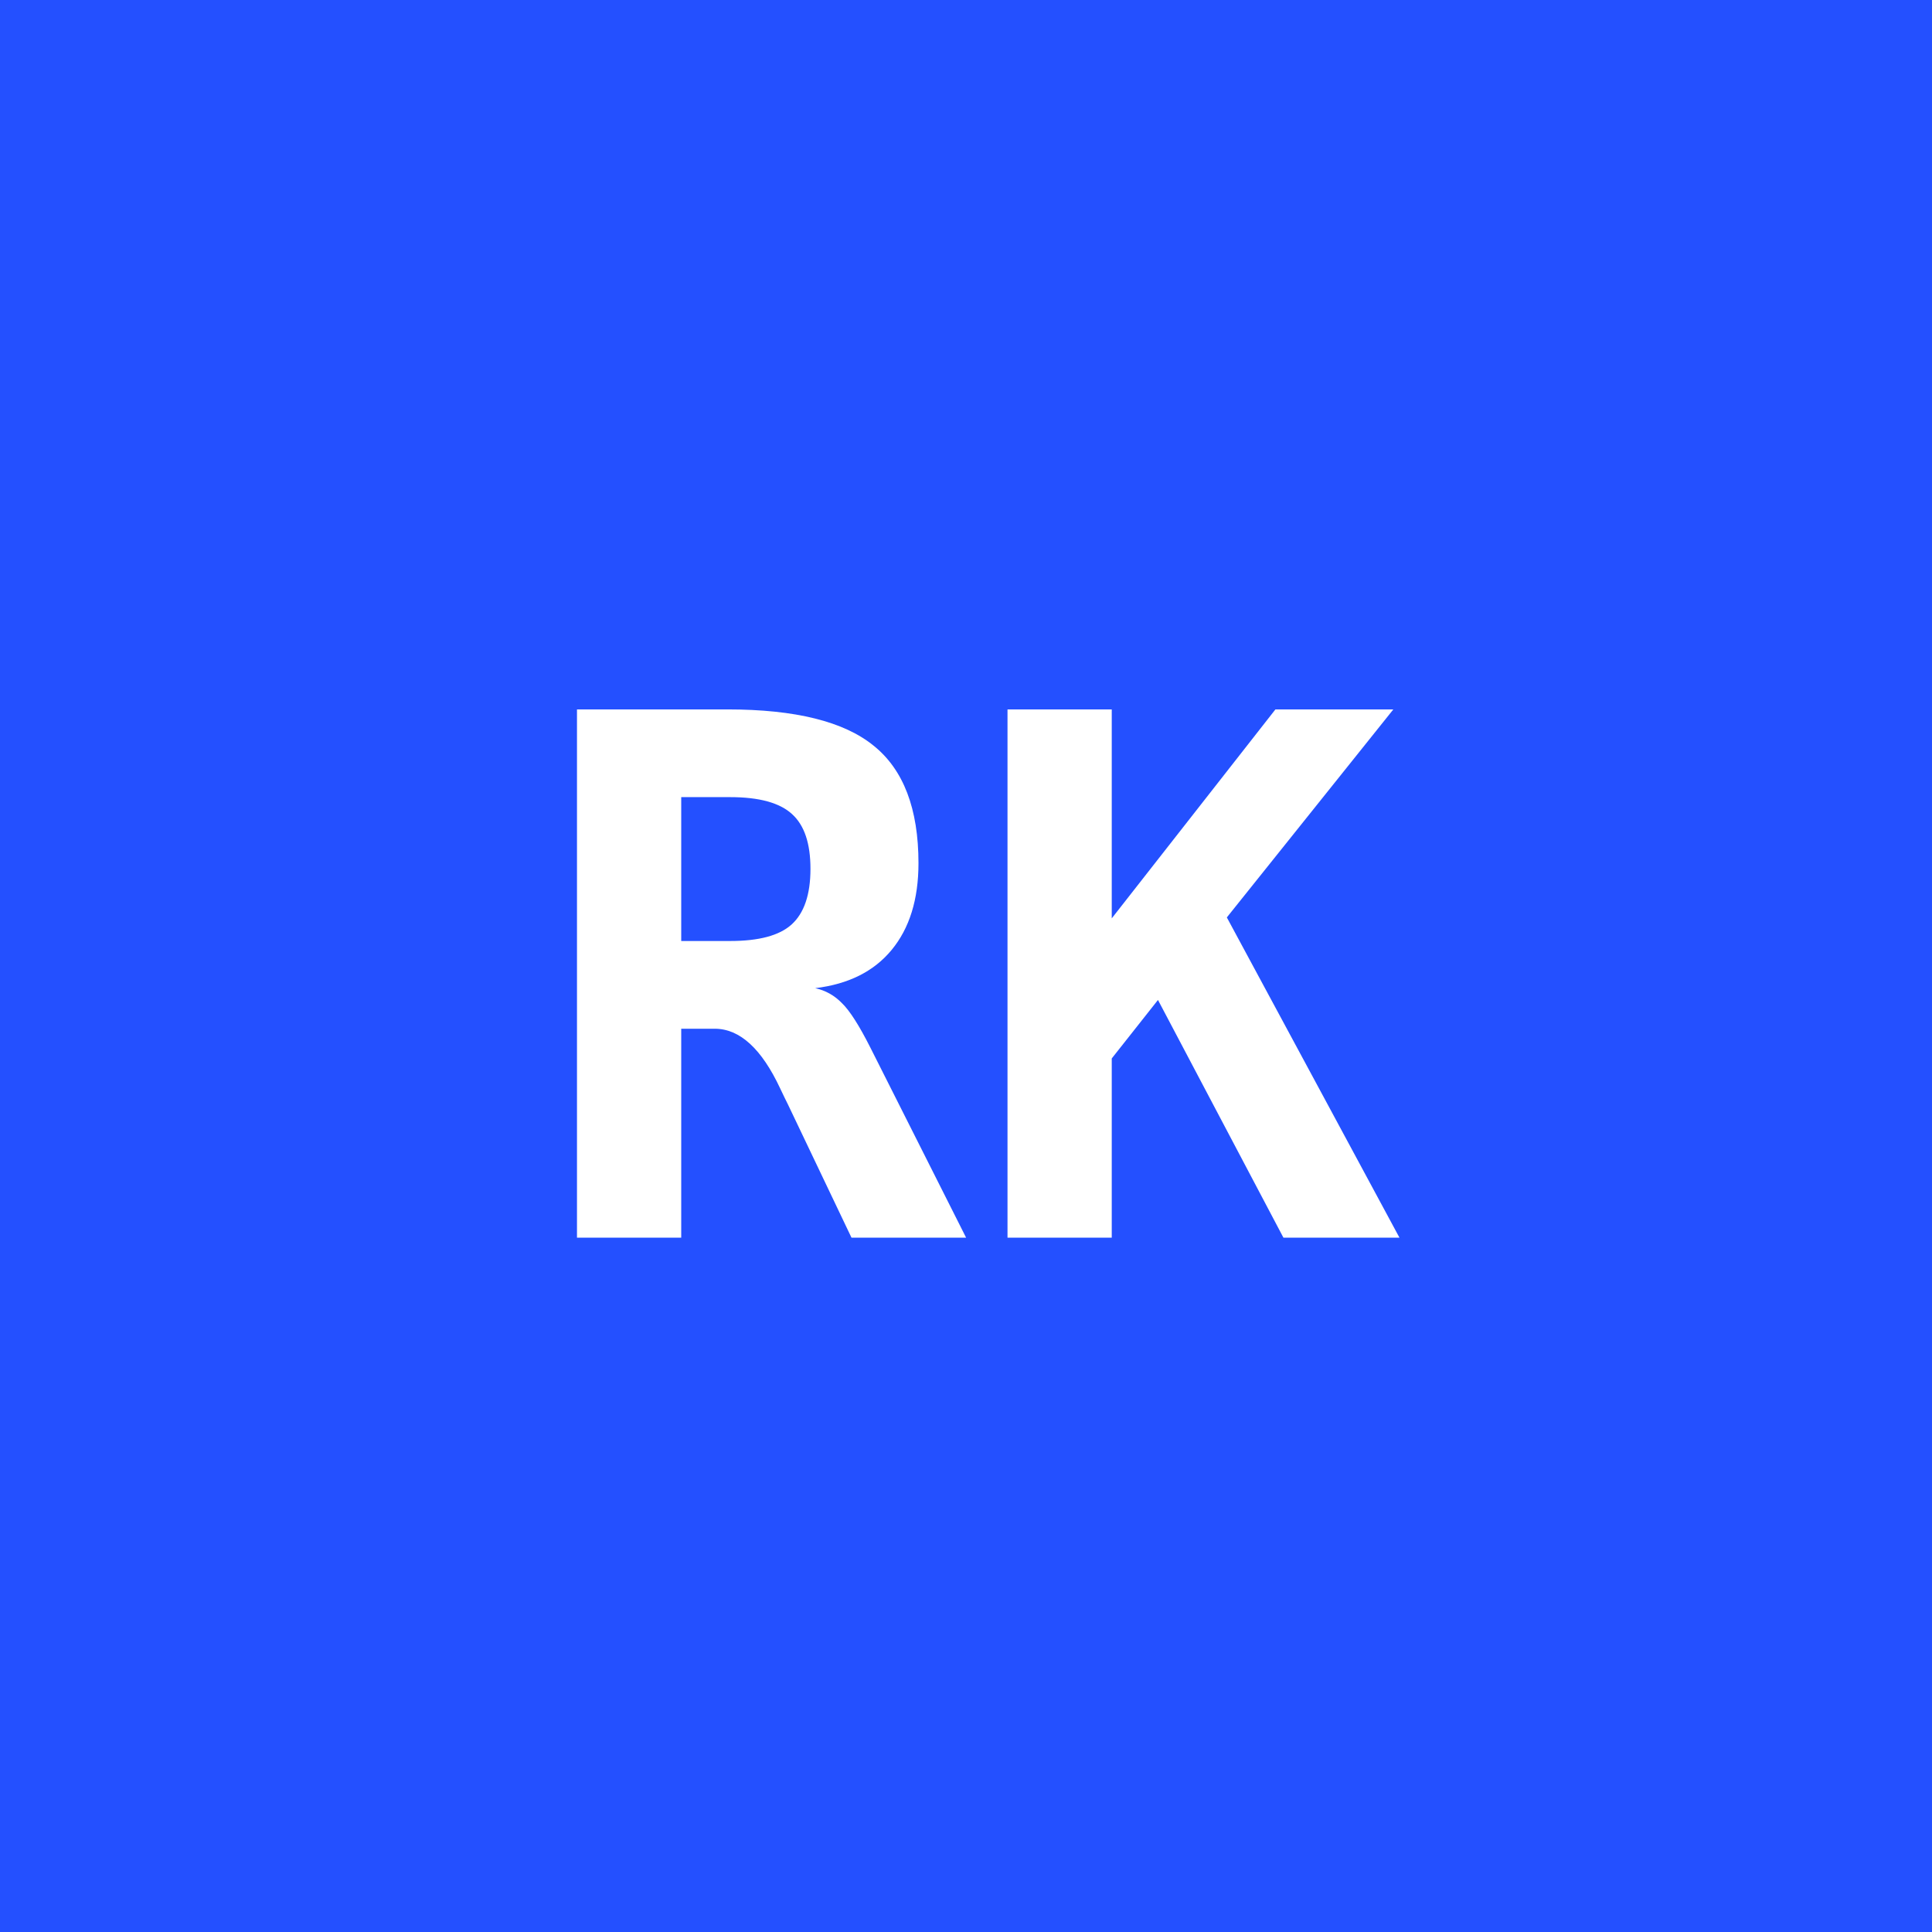
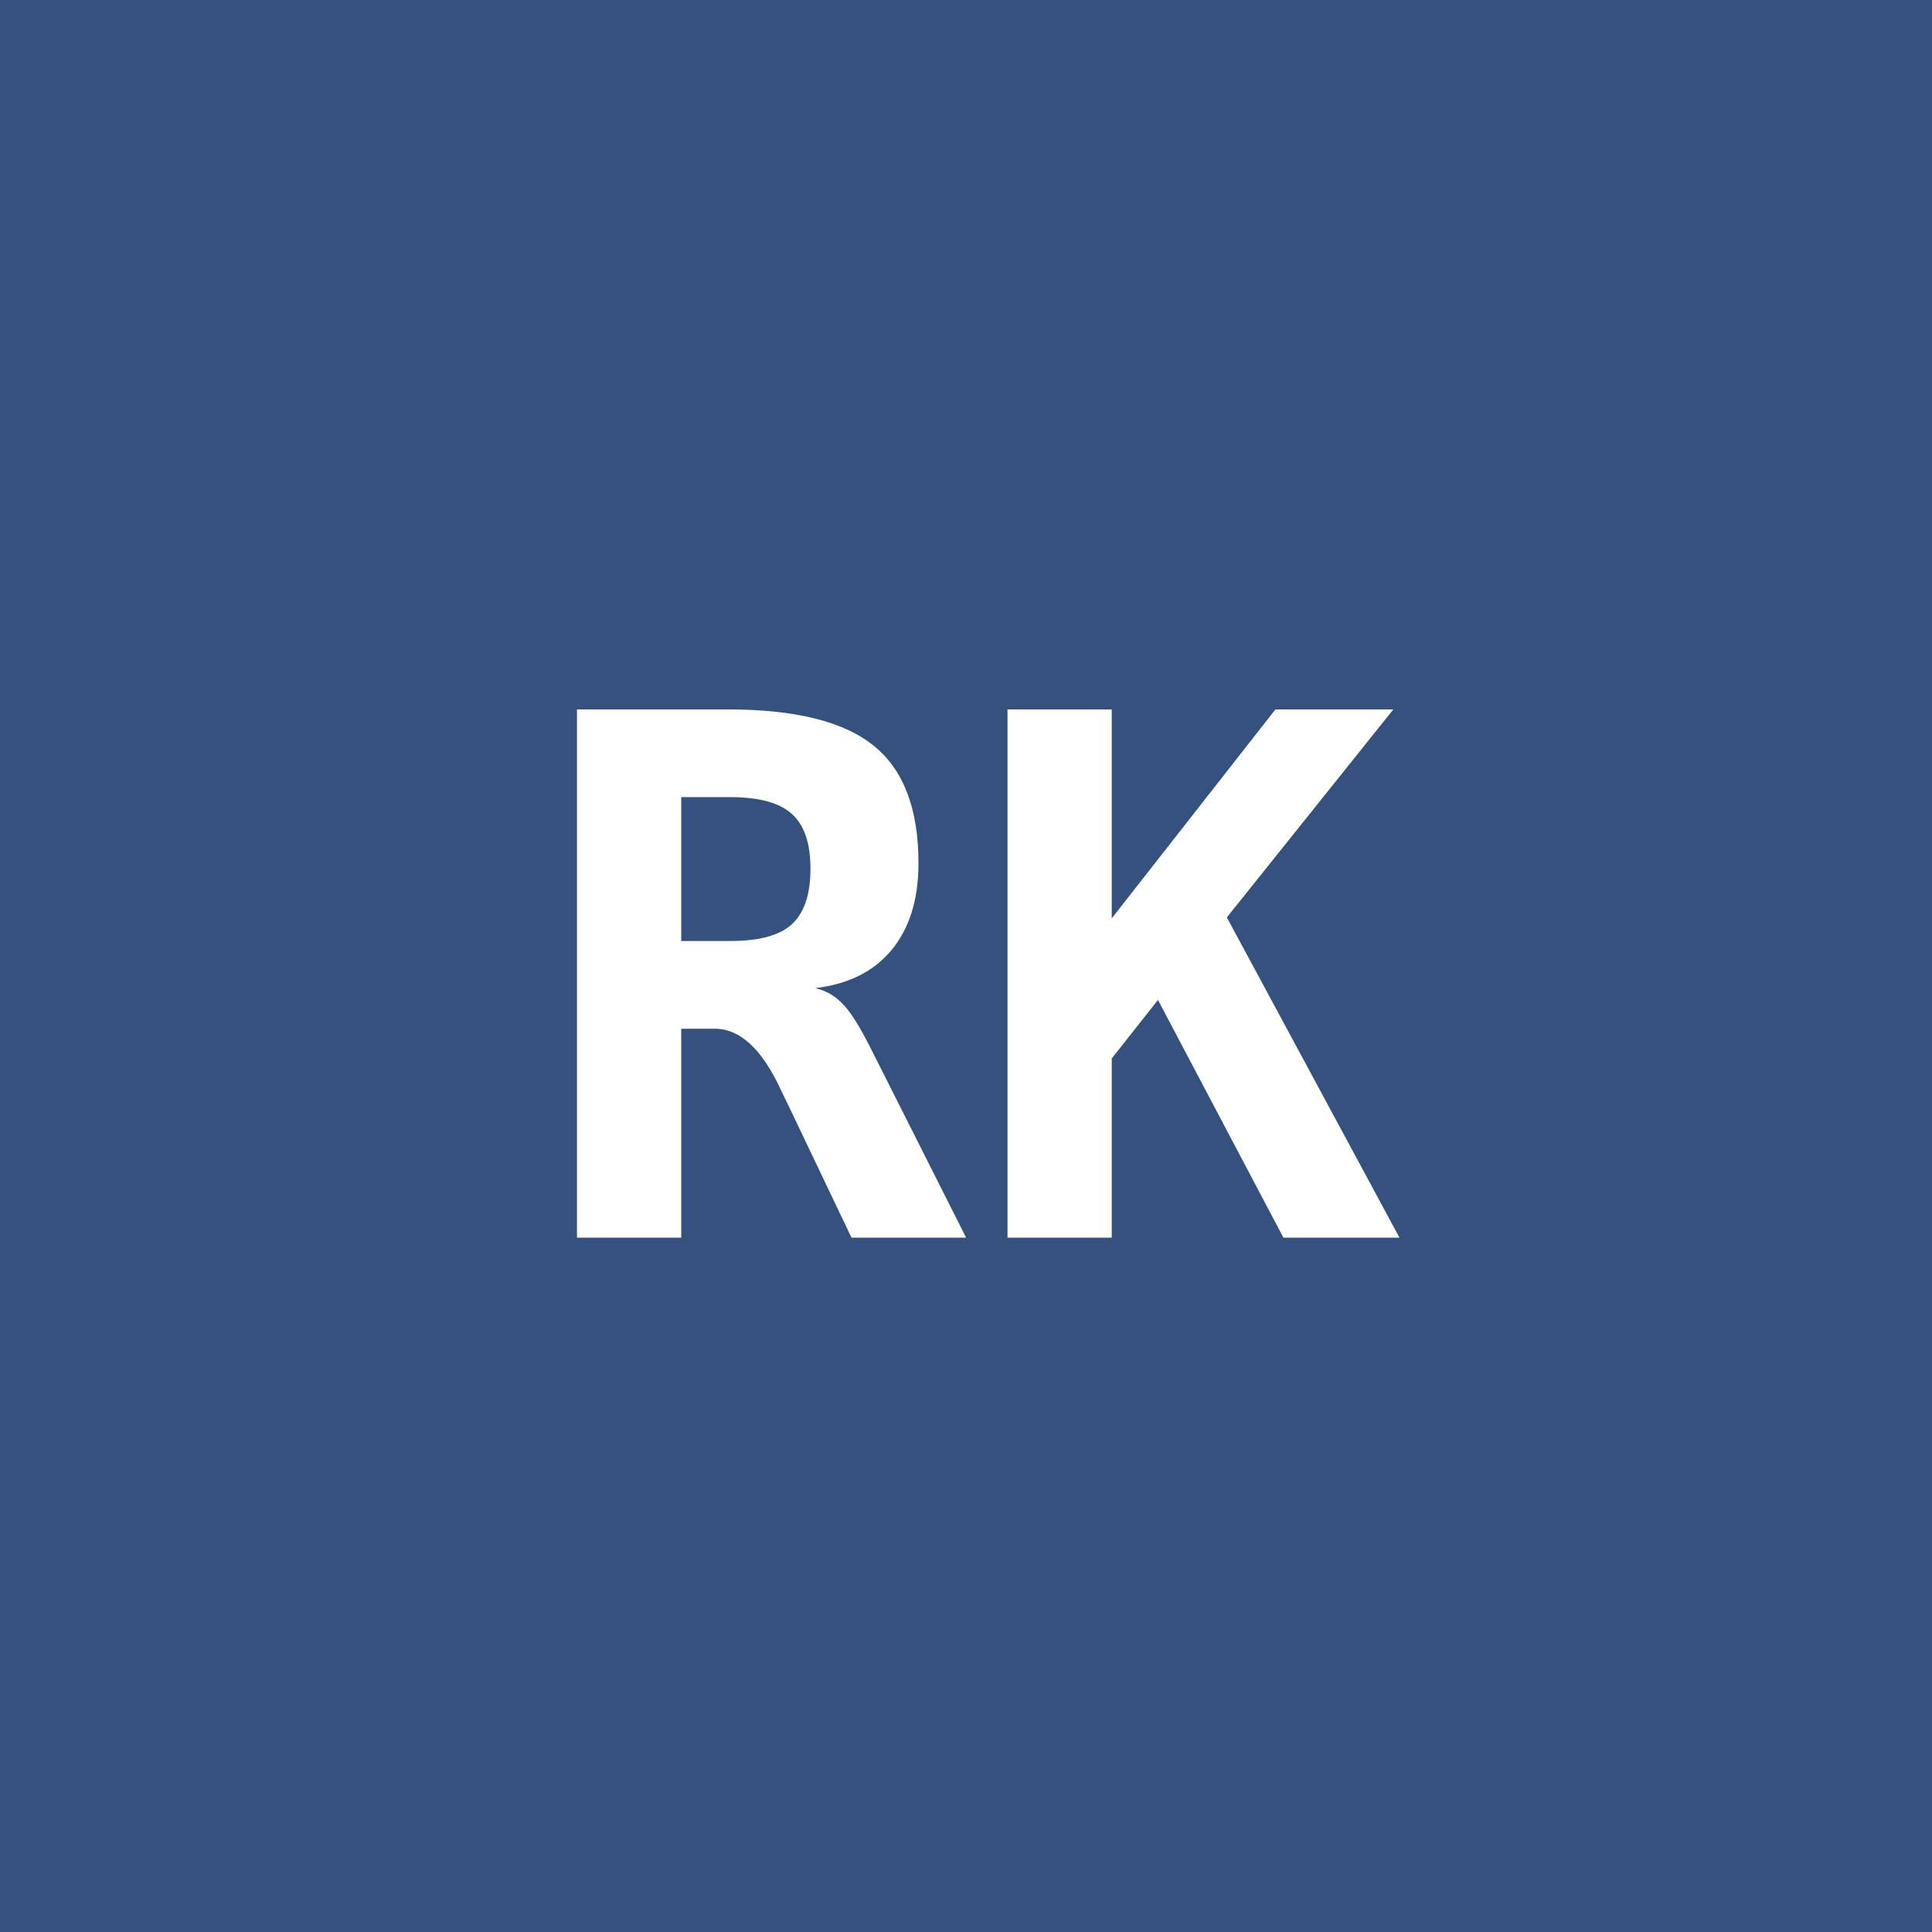
<svg xmlns="http://www.w3.org/2000/svg" viewBox="0 0 64 64">
-   <rect width="64" height="64" fill="#2450ff" />
+   <rect width="64" height="64" fill="#35527e" />
  <text x="32" y="41" text-anchor="middle" fill="#ffffff" font-family="Menlo, monospace" font-weight="700" font-size="24">RK</text>
</svg>
